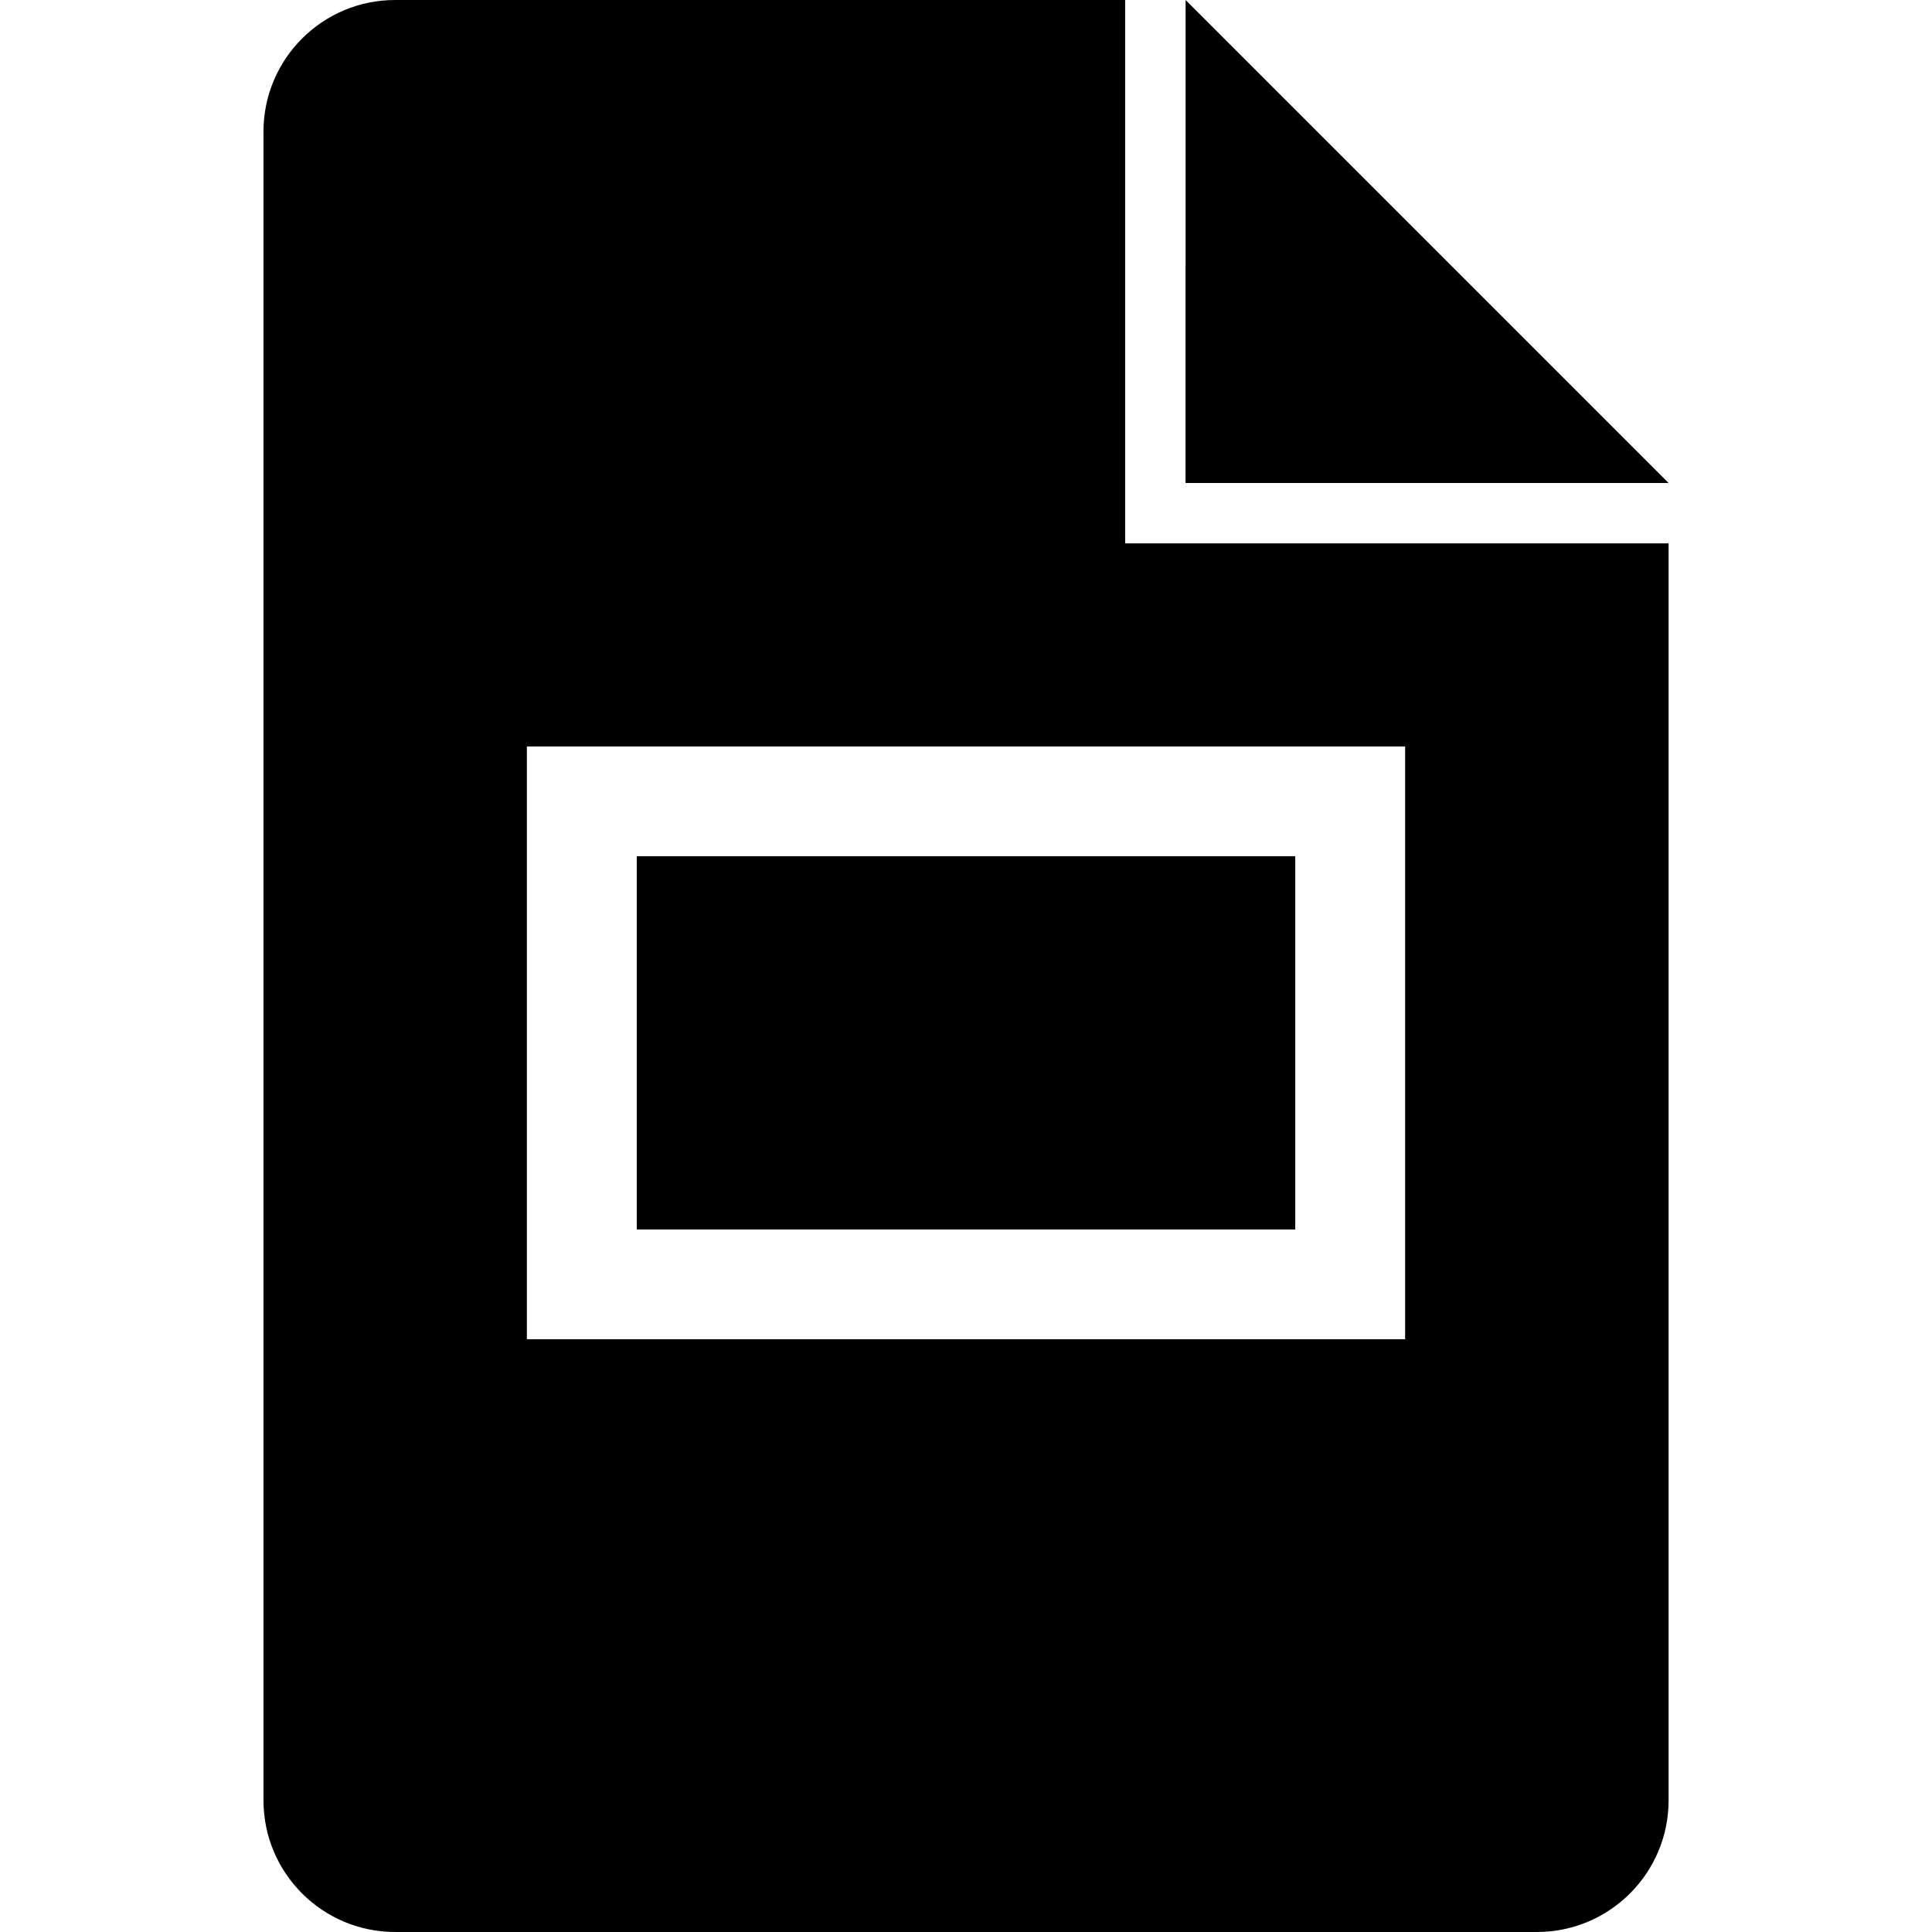
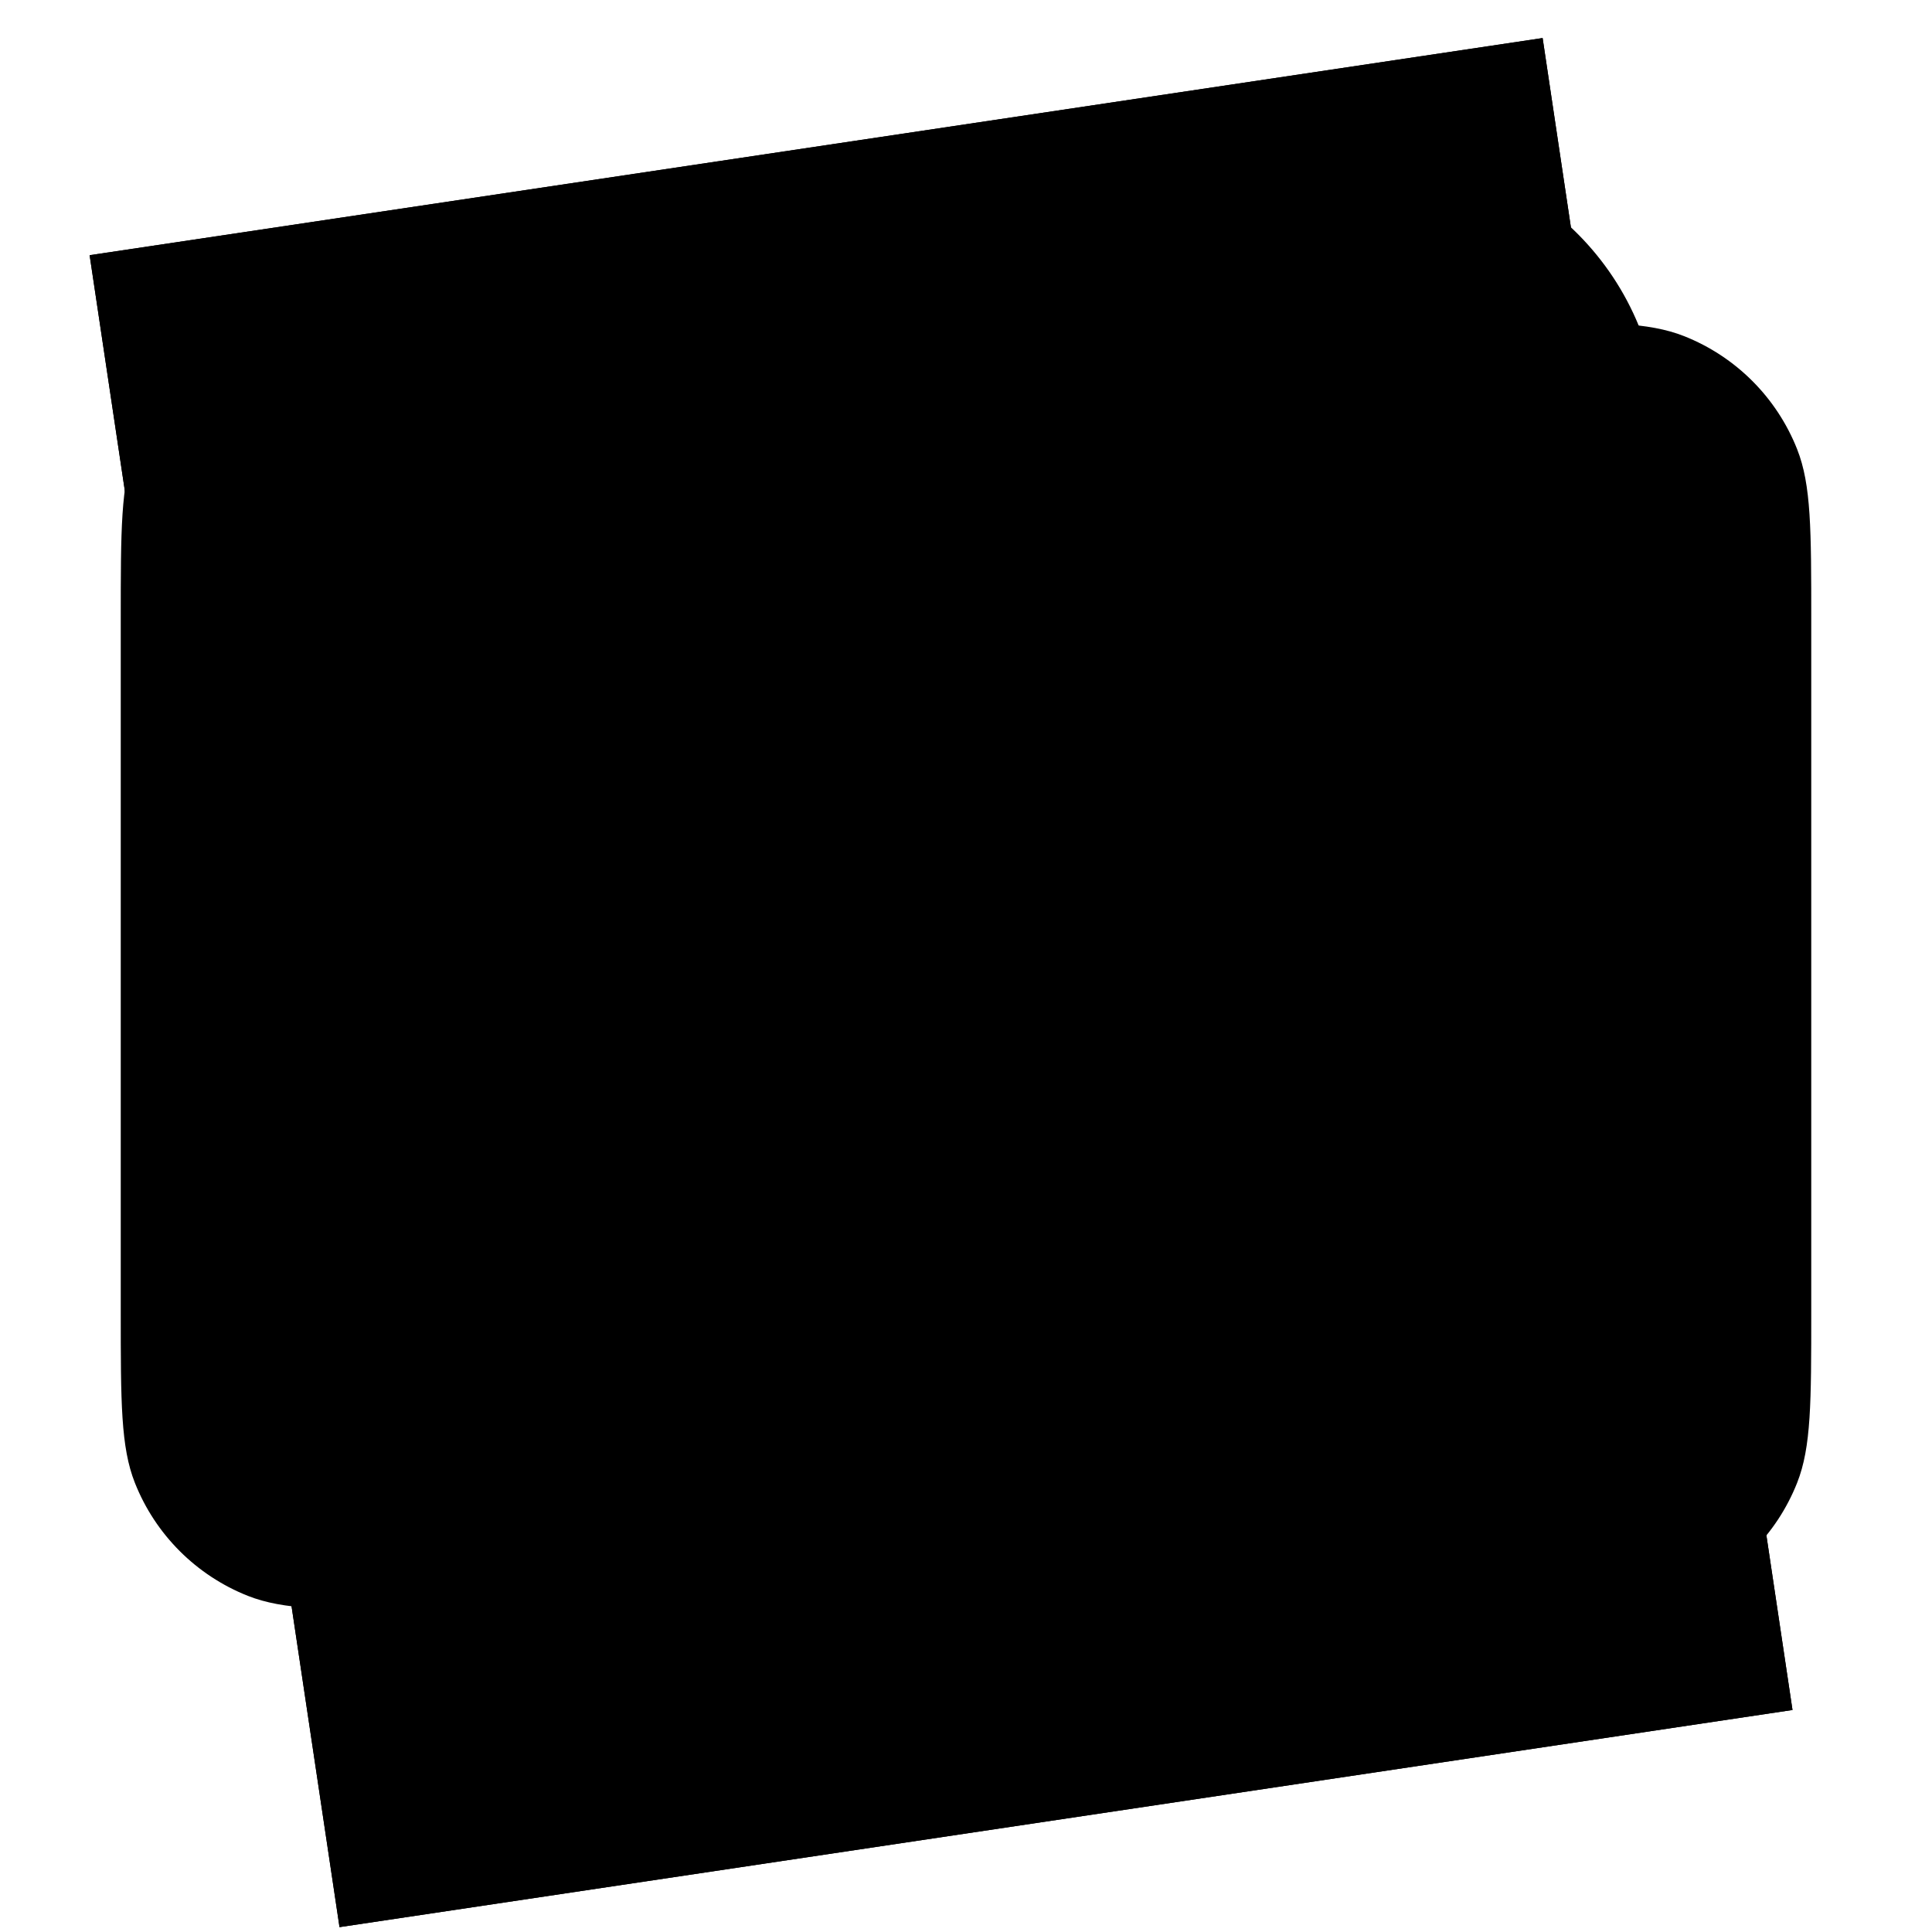
- <svg xmlns="http://www.w3.org/2000/svg" role="img" viewBox="0 0 24 24">
-   <path d="M16.09 15.273H7.91v-4.637h8.18v4.637zm1.728-8.523h2.91v15.614c0 .904-.733 1.636-1.637 1.636H4.909a1.636 1.636 0 0 1-1.636-1.636V1.636C3.273.732 4.005 0 4.909 0h9.068v6.75h3.841zm-.363 2.523H6.545v7.363h10.91V9.273zm-2.728-5.979V6h6.001l-6-6v3.294z" />
+ <svg xmlns="http://www.w3.org/2000/svg" role="img" fill="currentColor" viewBox="0 0 192 192">
+   <path d="M12.591 63.318c-2.493-15.262 7.858-29.655 23.12-32.148l96.724-15.8c15.262-2.492 29.655 7.859 32.148 23.12l14.732 90.189c2.493 15.262-7.858 29.655-23.12 32.148l-96.724 15.8c-15.262 2.493-29.655-7.858-32.148-23.12z" />
+   <path d="M12 61.6c0-8.943 0-13.415 1.405-16.962a20 20 0 0 1 11.233-11.233C28.185 32 32.656 32 41.6 32h108.8c8.943 0 13.415 0 16.962 1.404a20 20 0 0 1 11.234 11.234C180 48.185 180 52.657 180 61.6v68.8c0 8.943 0 13.415-1.404 16.962a20 20 0 0 1-11.234 11.234C163.815 160 159.343 160 150.4 160H41.6c-8.943 0-13.415 0-16.963-1.404a20 20 0 0 1-11.232-11.234C12 143.815 12 139.343 12 130.4z" />
+   <g>
+     <path d="m33.74 191.516 144.396-21.58L153.304 3.781 8.907 25.361z" />
+     <path d="m33.74 191.516 144.396-21.58L153.304 3.781 8.907 25.361z" />
+   </g>
+   <path fill-rule="evenodd" d="M148 58a6 6 0 0 1 6 6v64a6 6 0 0 1-6 6H44l-.309-.008A6 6 0 0 1 38 128V64a6 6 0 0 1 5.691-5.992L44 58zm-98 64h92V70H50z" clip-rule="evenodd" />
</svg>
